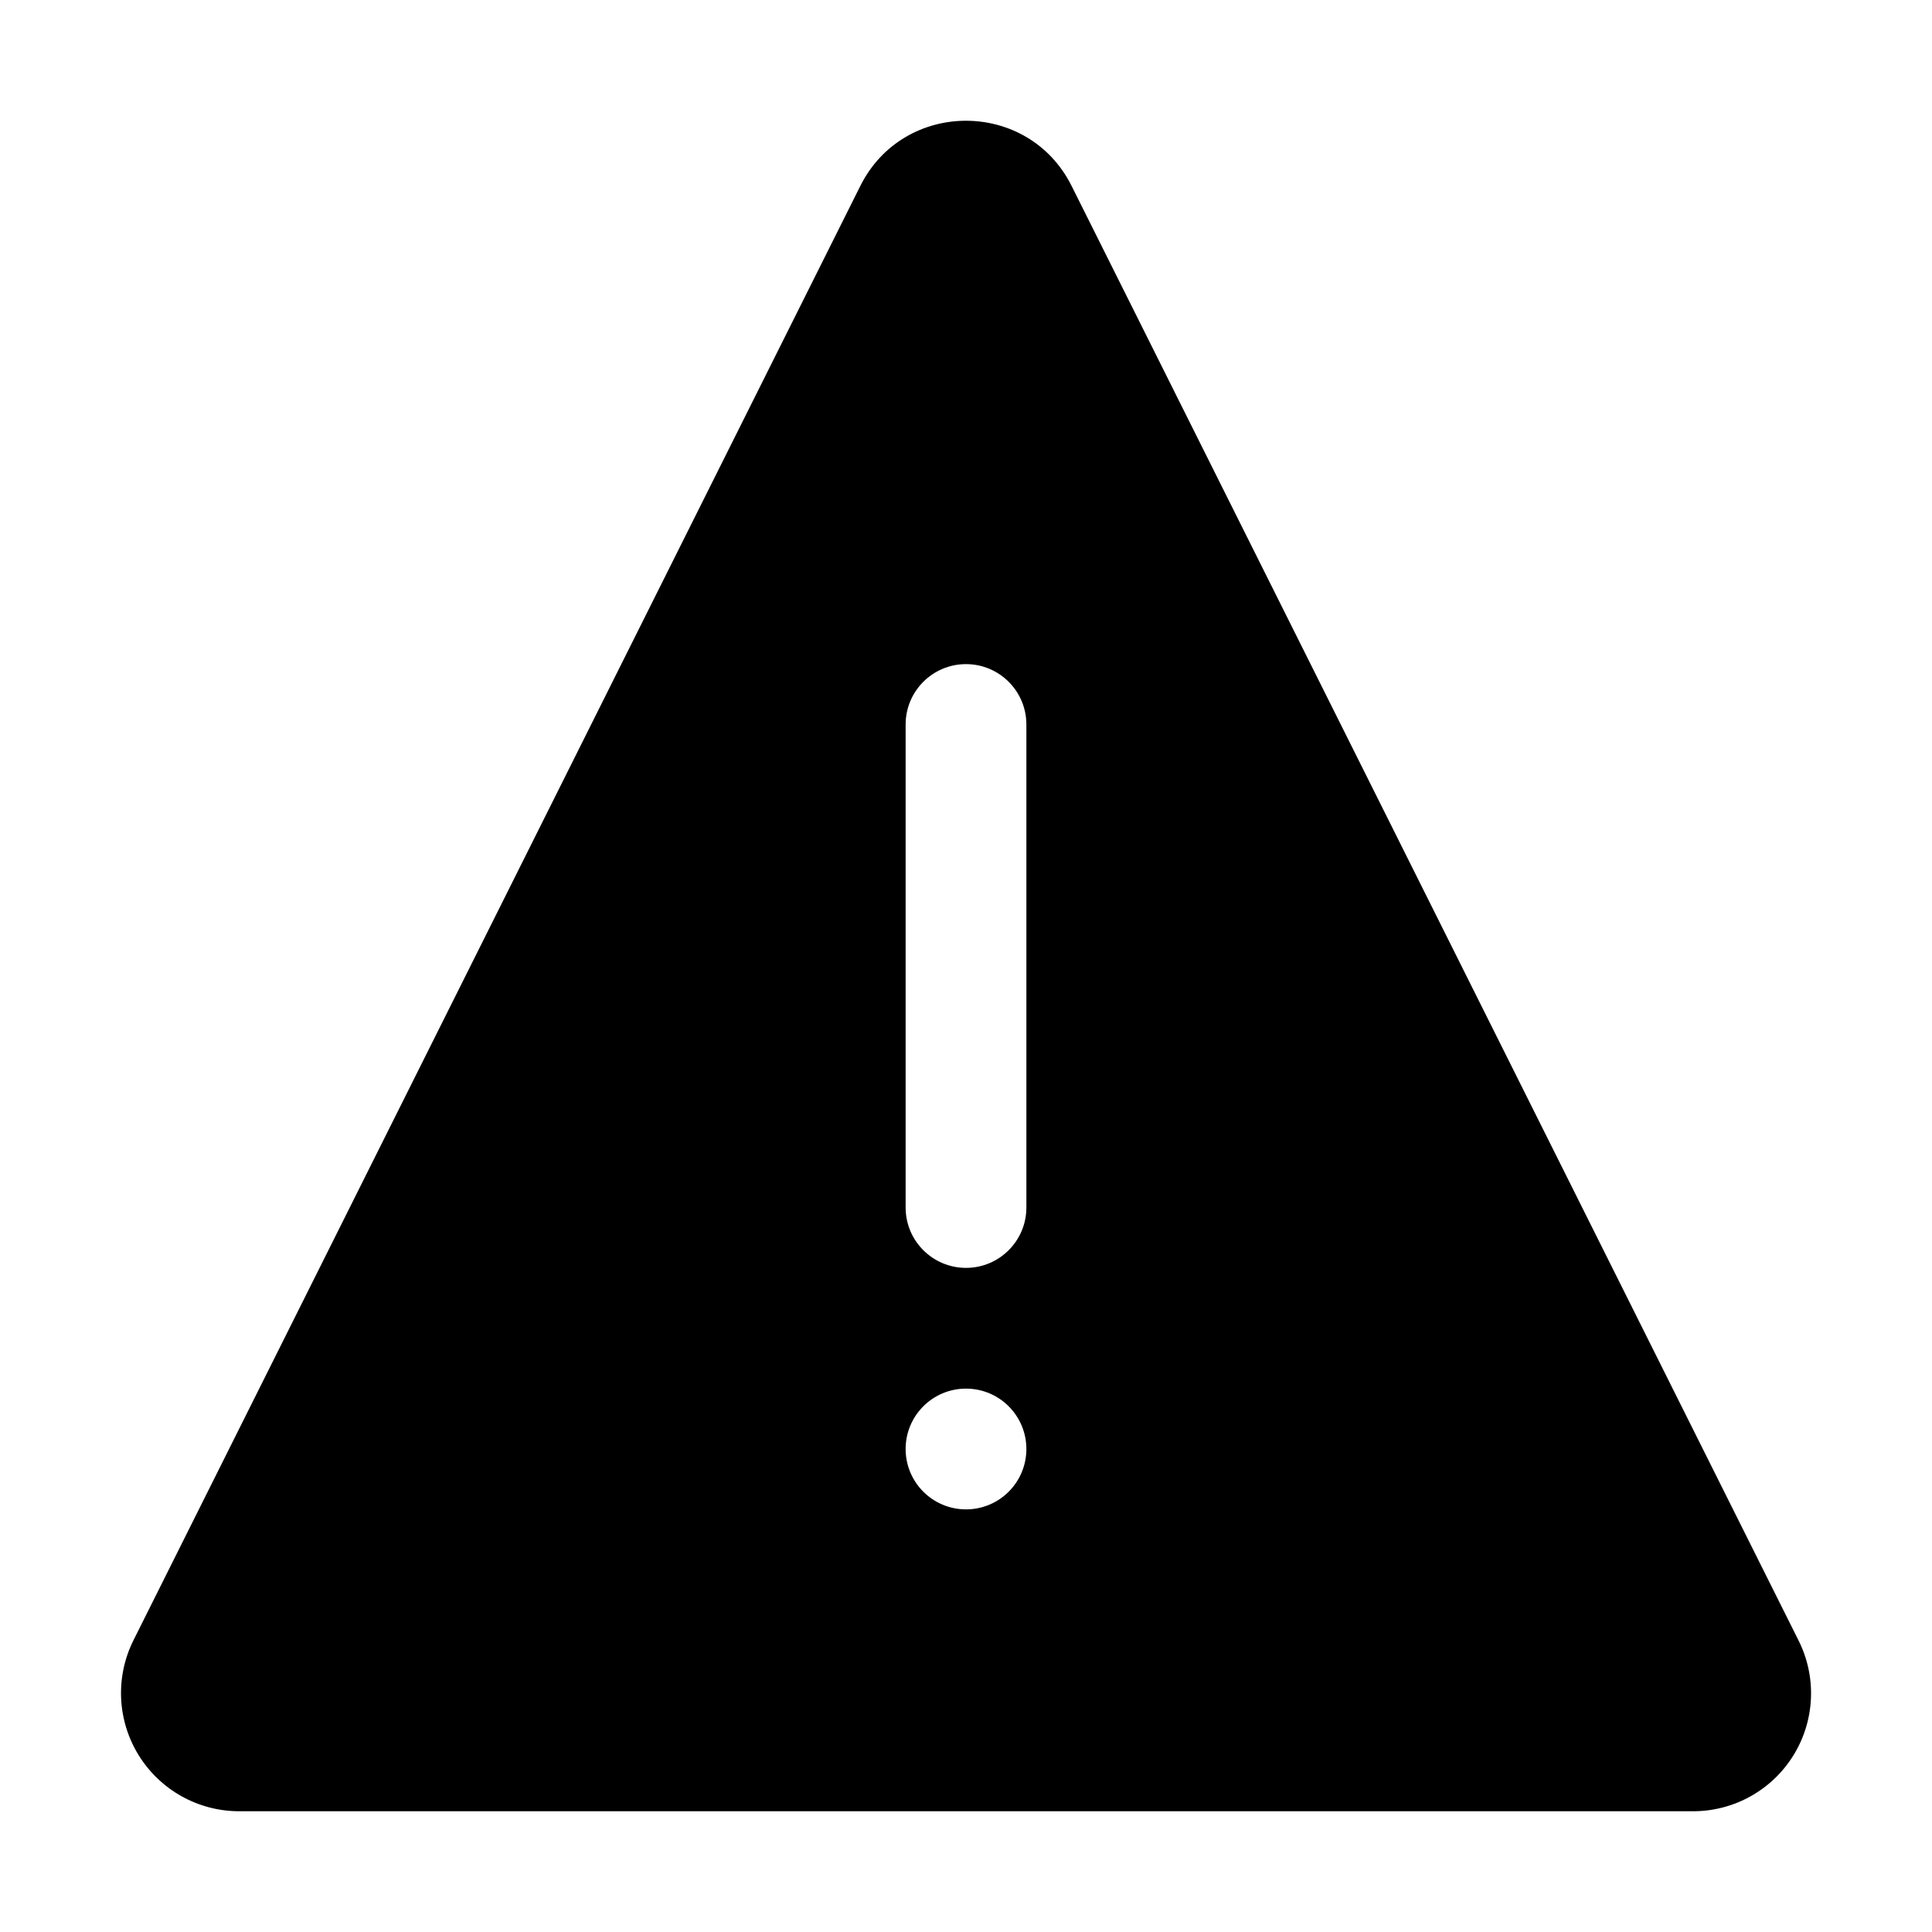
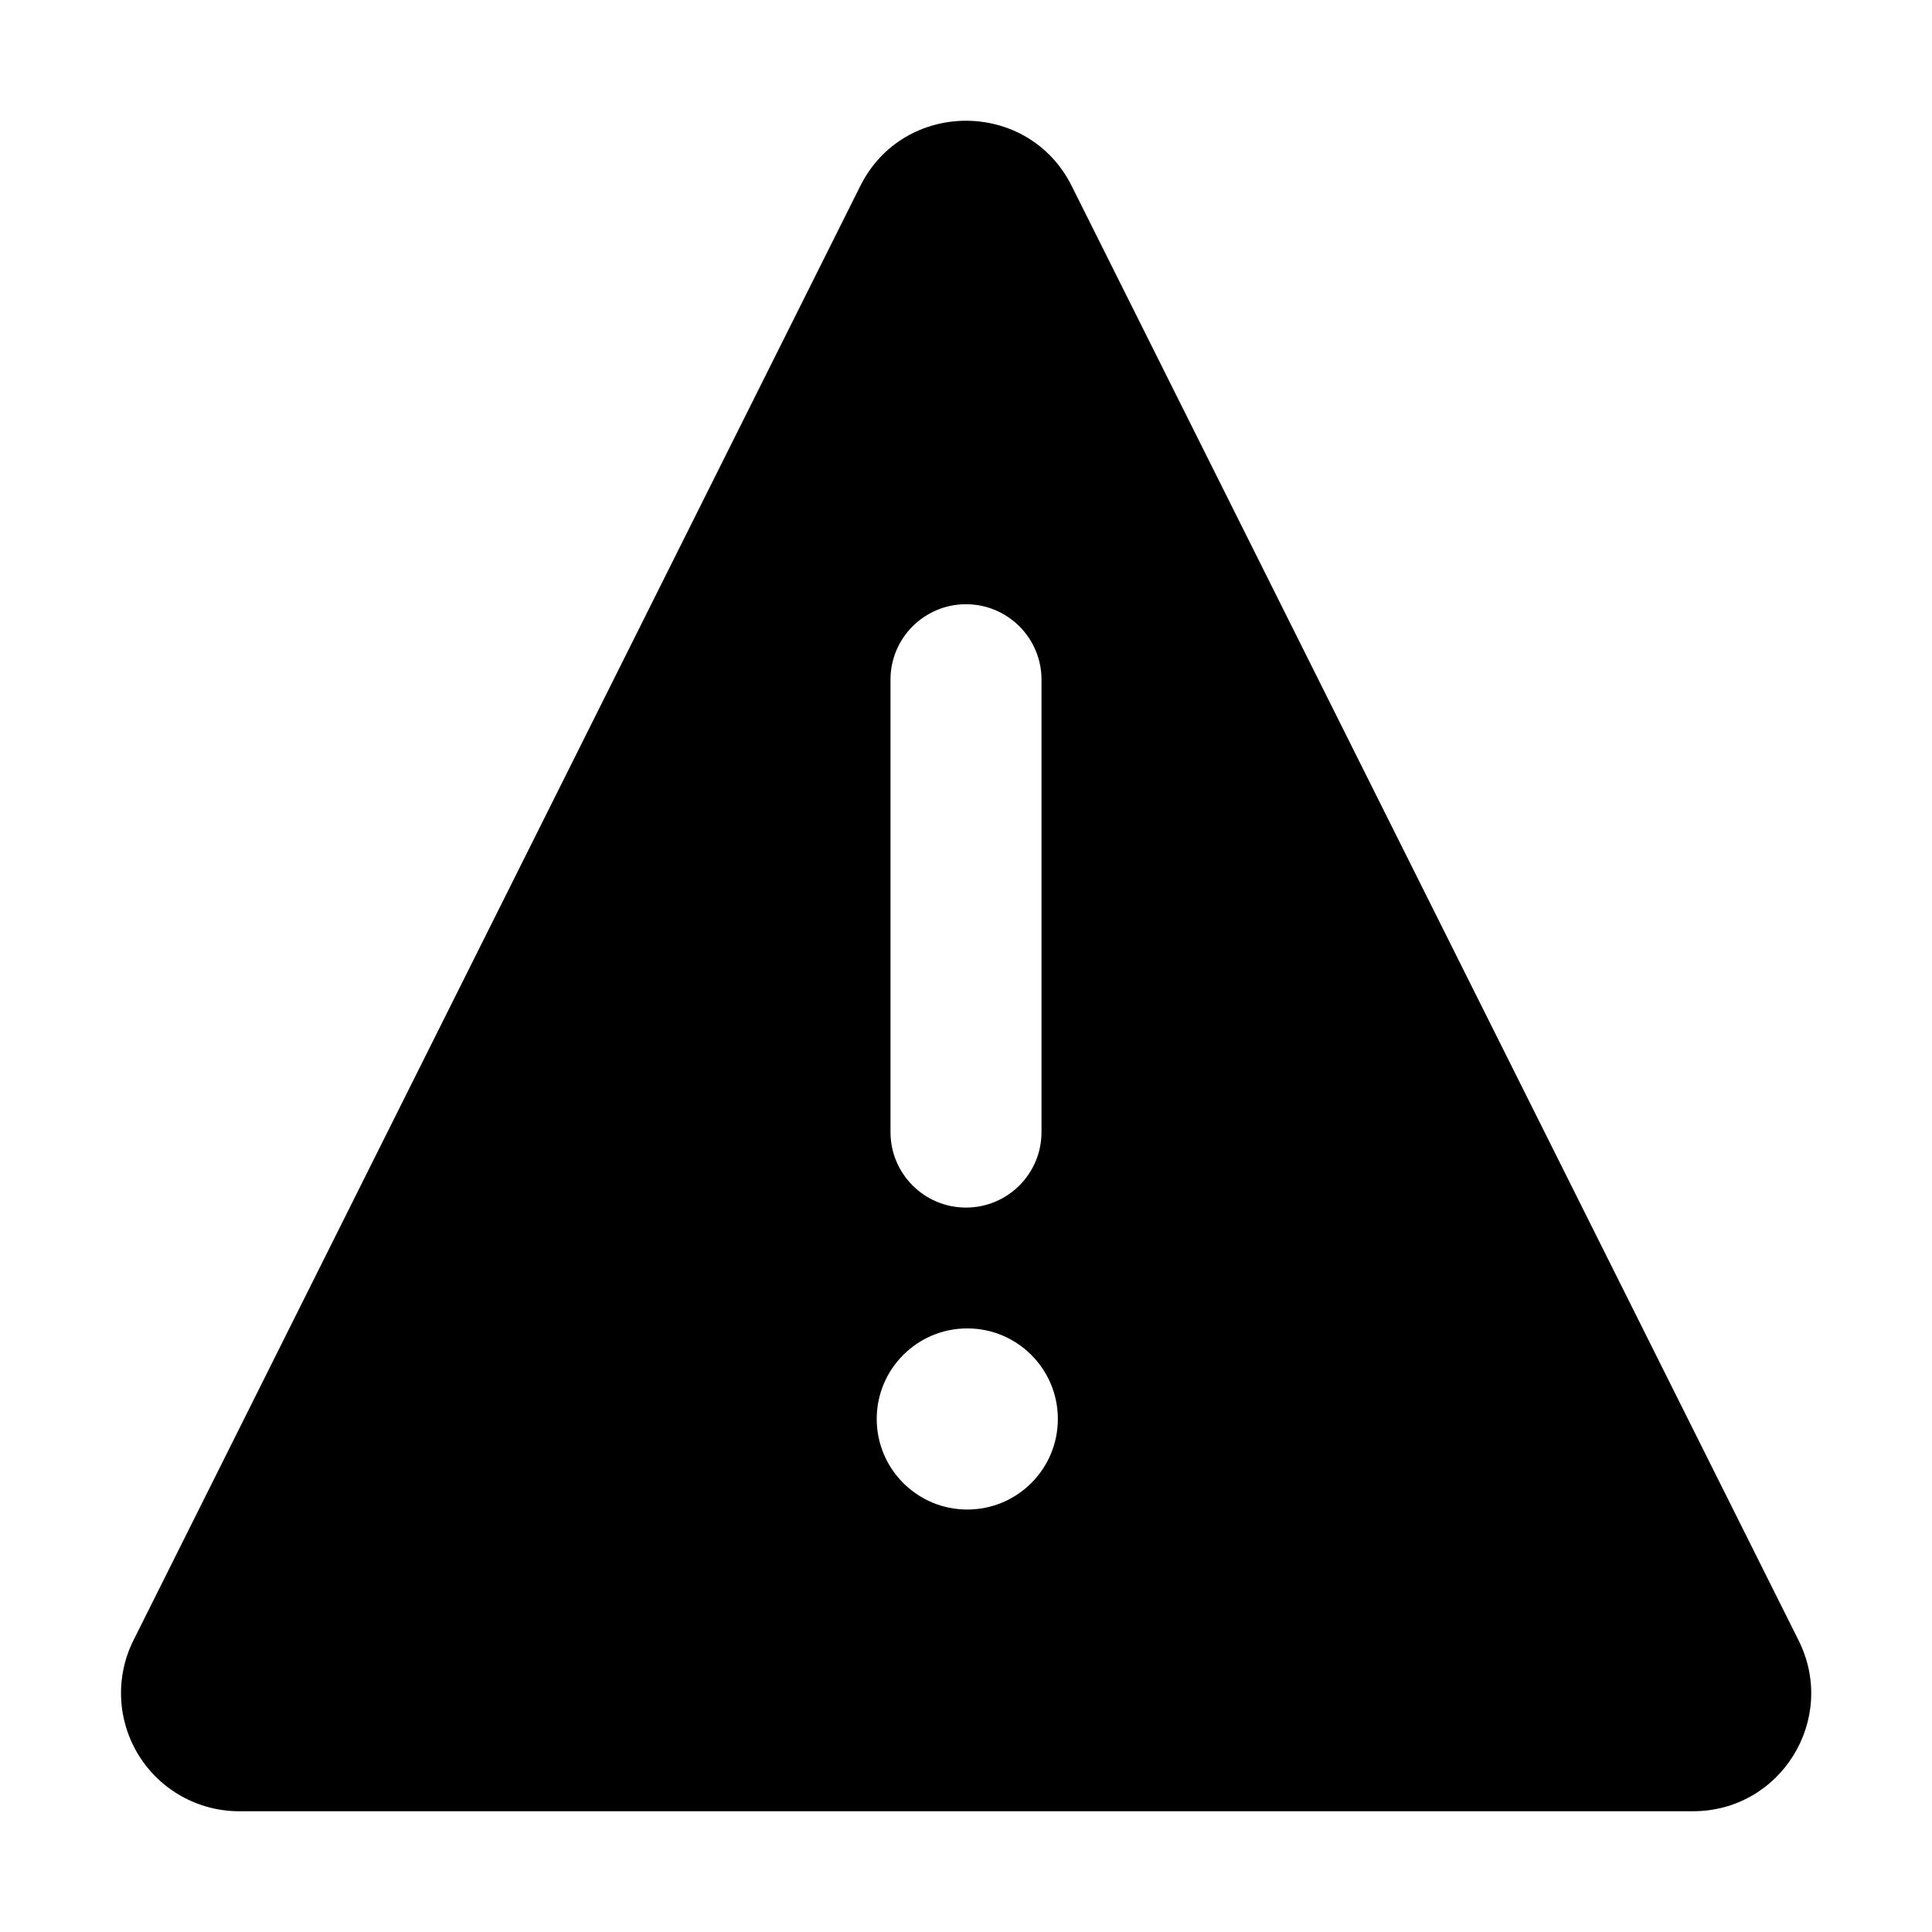
<svg xmlns="http://www.w3.org/2000/svg" width="24" height="24" fill="currentColor" viewBox="0 0 24 24">
-   <path fill-rule="evenodd" d="M21.03 22.5H2.97a1.468 1.468 0 0 1-1.313-2.122l9.03-18.068c.54-1.08 2.085-1.08 2.625 0l9.03 18.068A1.465 1.465 0 0 1 21.03 22.5ZM12 8.25a.75.75 0 0 1 .75.75v6a.75.75 0 0 1-1.5 0V9a.75.75 0 0 1 .75-.75Zm.75 9.75a.75.75 0 1 1-1.5 0 .75.75 0 0 1 1.5 0Z" clip-rule="evenodd" />
+   <path fill-rule="evenodd" d="M2.969 22.5H21.03c1.095 0 1.8-1.148 1.313-2.122L13.313 2.31c-.54-1.08-2.086-1.08-2.626 0l-9.03 18.068A1.468 1.468 0 0 0 2.968 22.5ZM12 7.506c.518 0 .938.42.938.937v5.62a.937.937 0 1 1-1.876 0v-5.62c0-.517.42-.937.938-.937Zm.016 11.246a1.125 1.125 0 1 0 0-2.25 1.125 1.125 0 0 0 0 2.25Z" clip-rule="evenodd" />
</svg>
